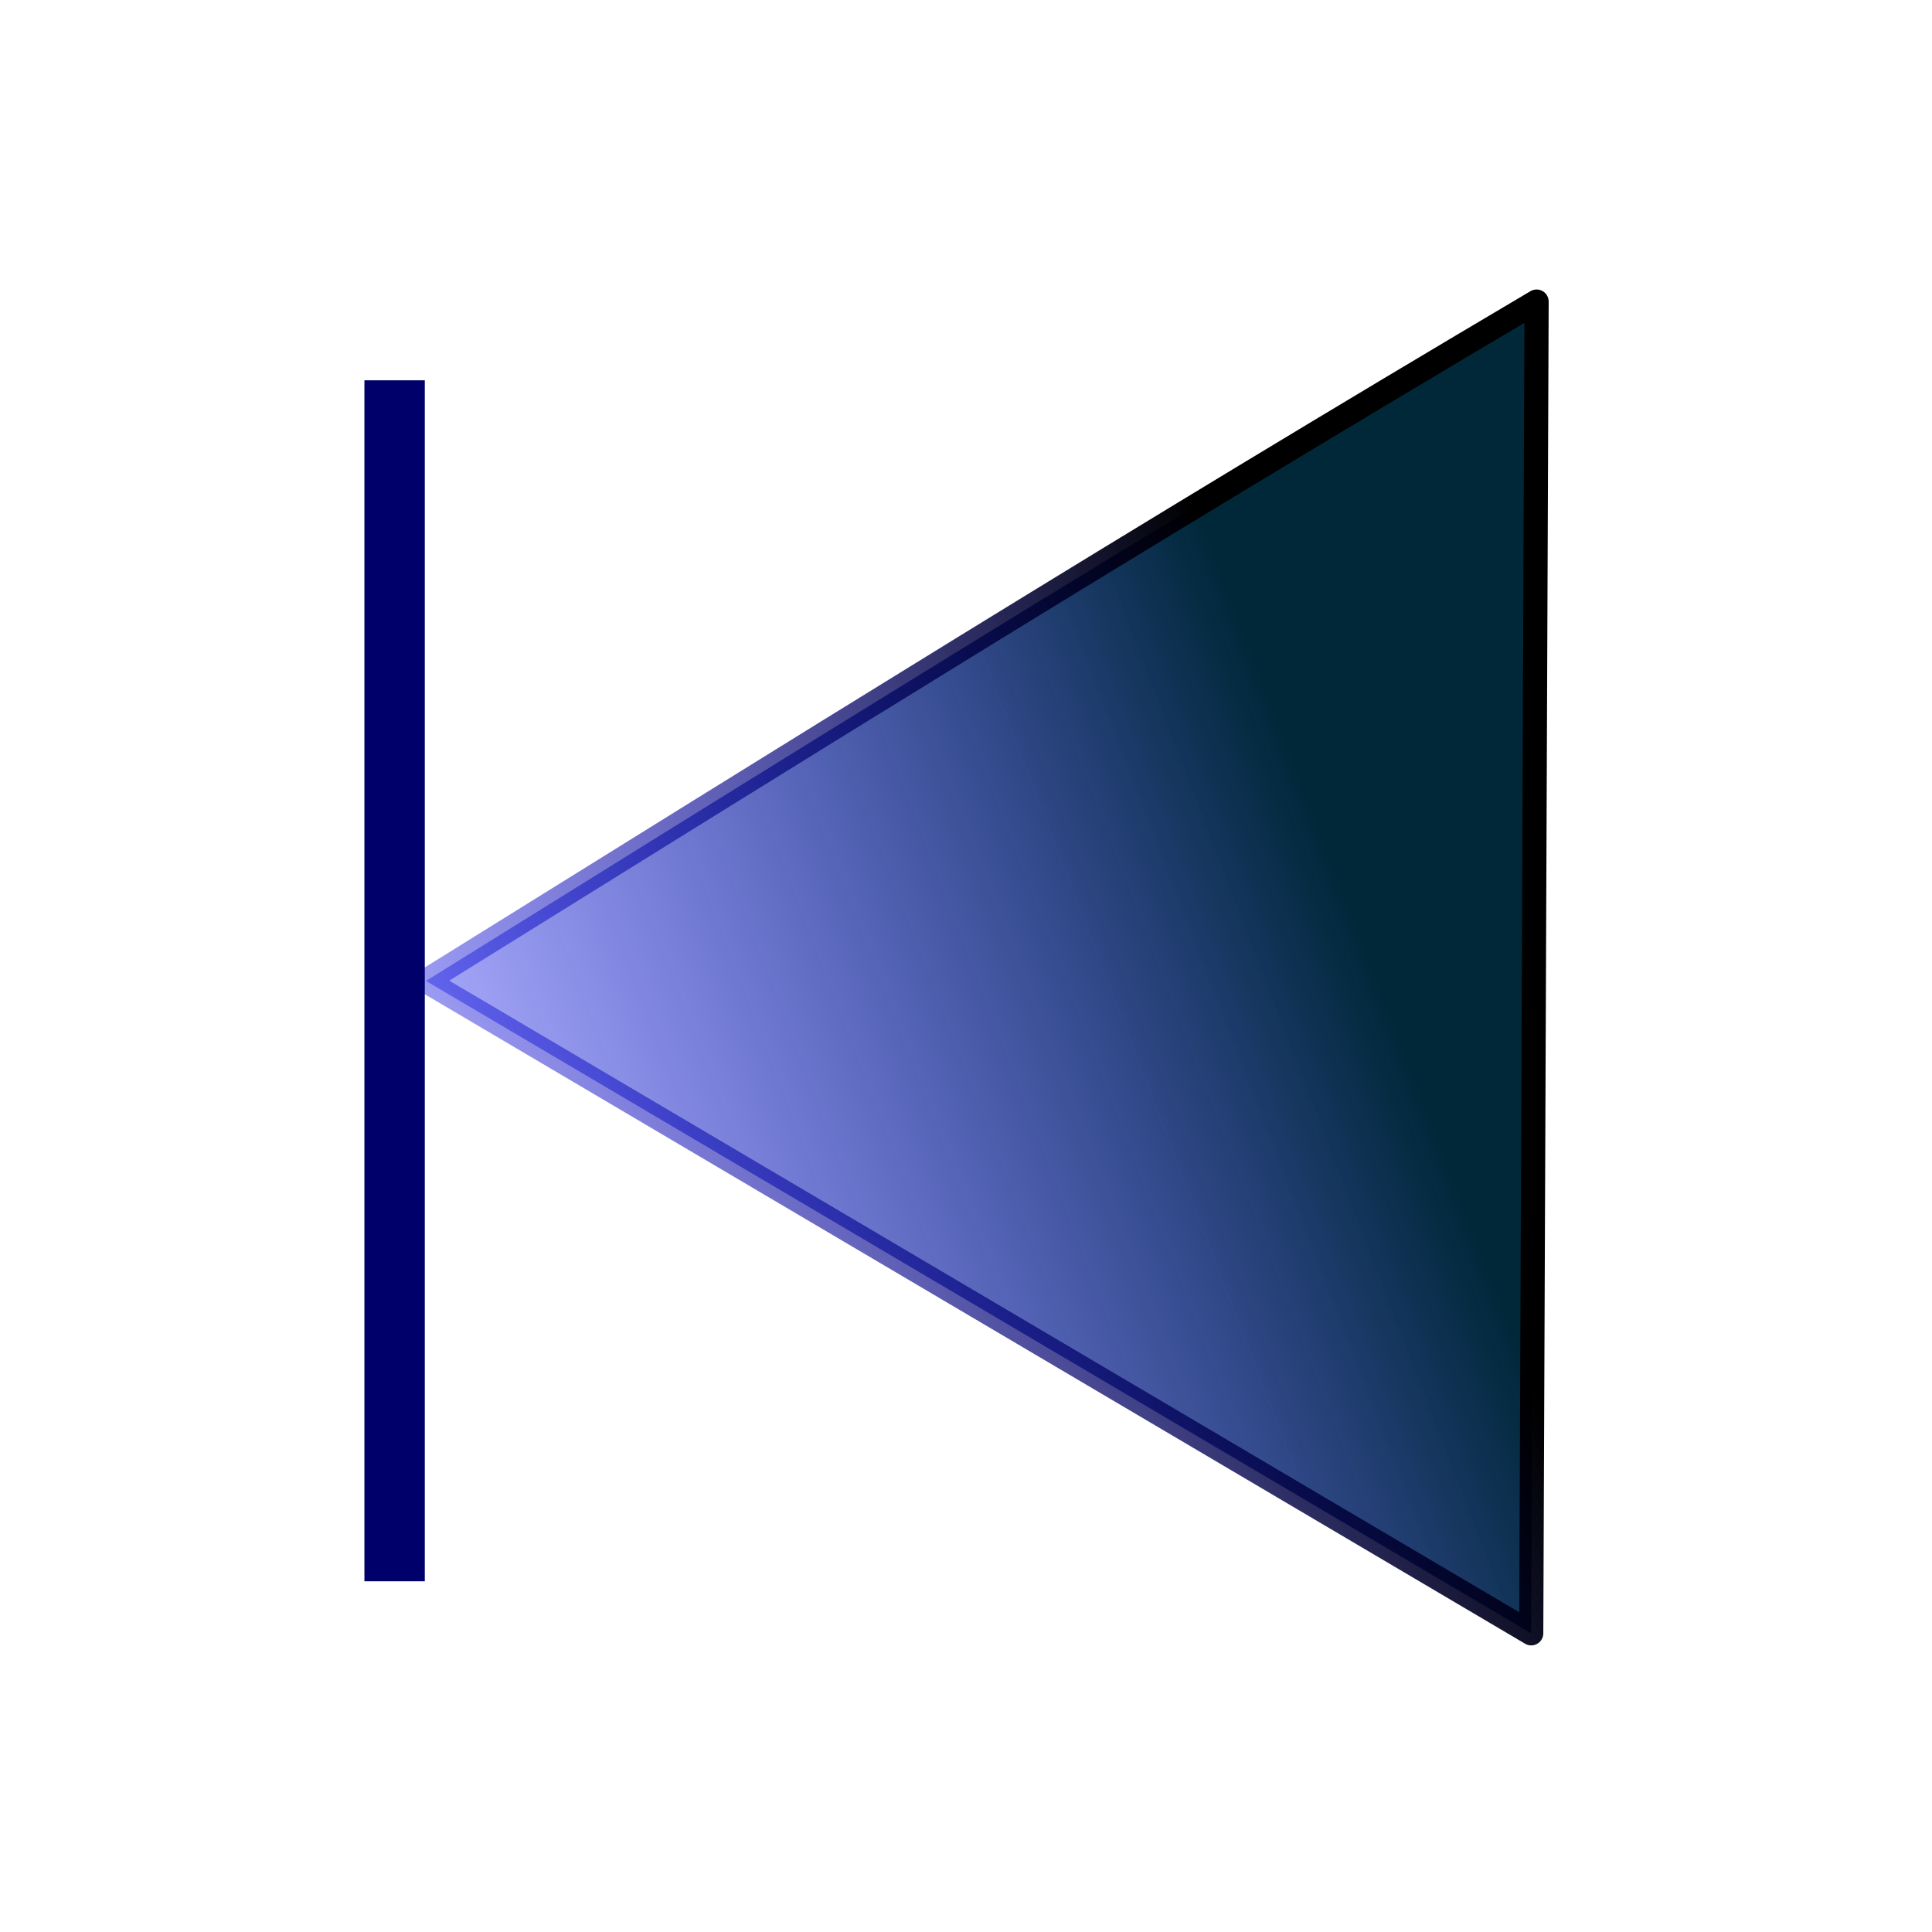
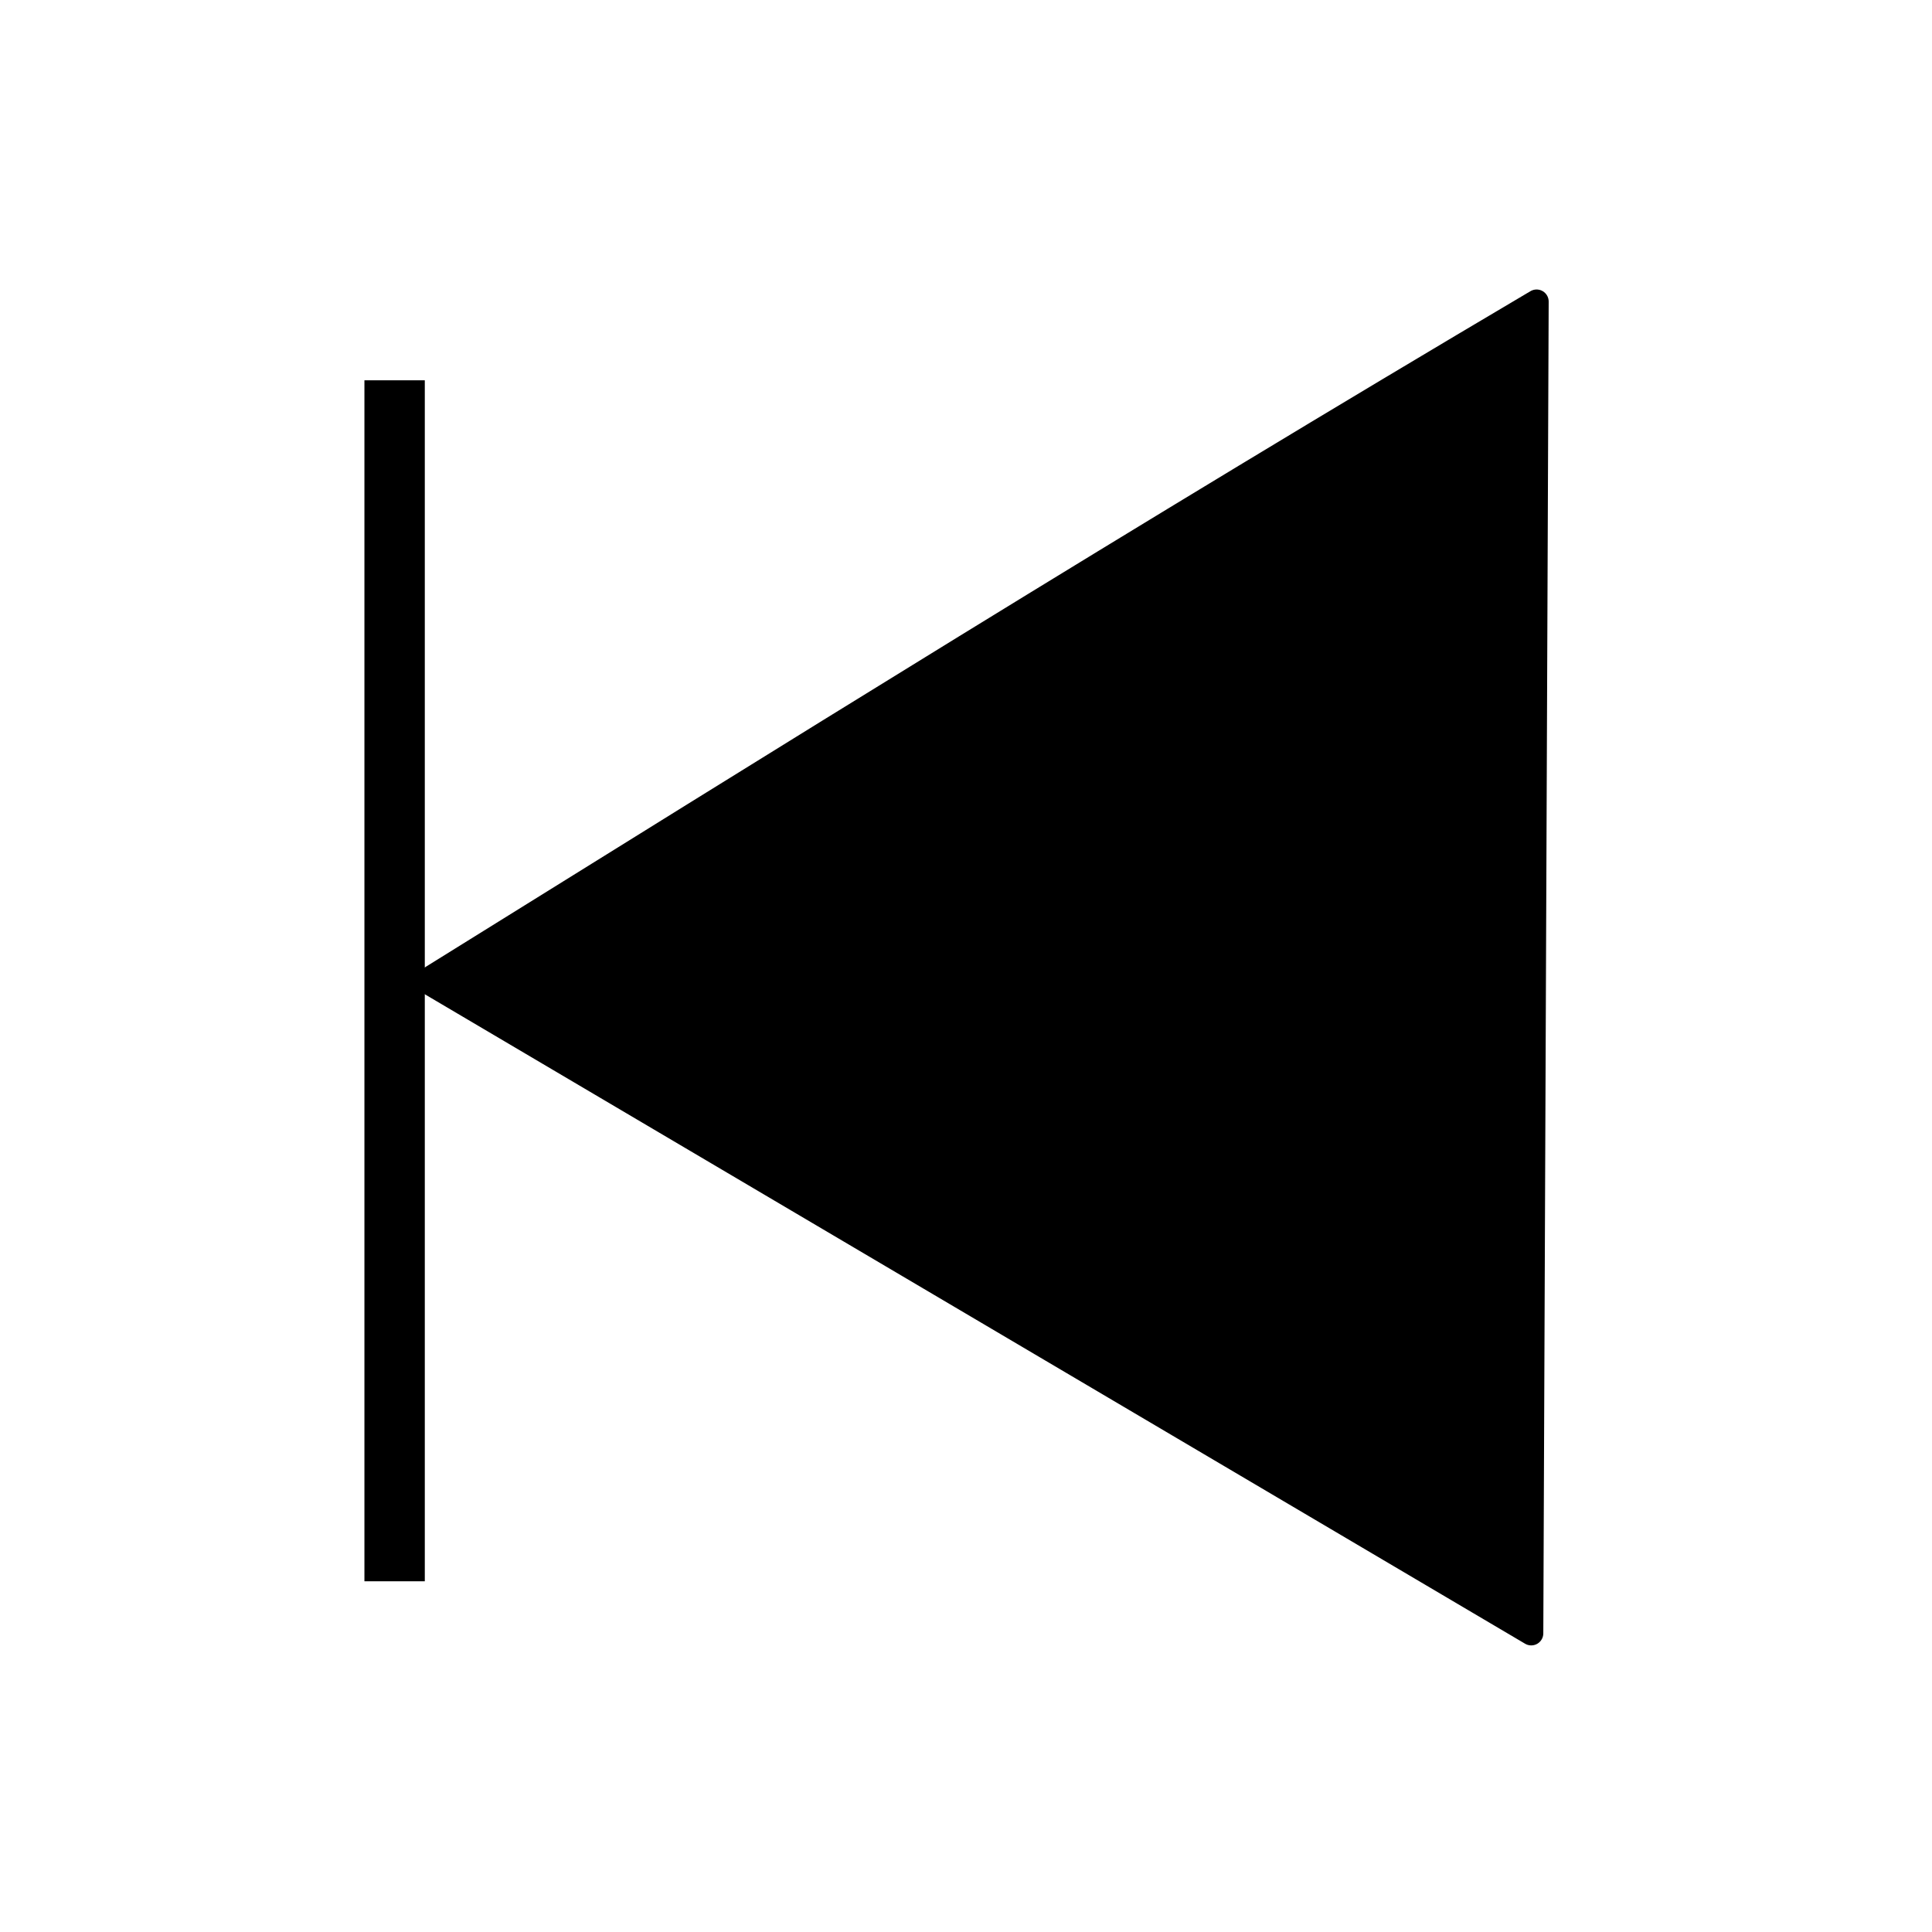
<svg xmlns="http://www.w3.org/2000/svg" version="1.1" viewBox="0 0 32 32">
-   <defs>
-     <linearGradient id="c" x1="11.913" x2="27.737" y1="10.398" y2="16.471" gradientTransform="matrix(-1 0 0 1 32.506 0)" gradientUnits="userSpaceOnUse">
-       <stop stop-color="#002839" offset="0" />
-       <stop stop-color="#00f" stop-opacity=".259" offset="1" />
-     </linearGradient>
-     <linearGradient id="d" x1="11.913" x2="27.737" y1="10.398" y2="16.471" gradientTransform="matrix(-1 0 0 1 32.506 0)" gradientUnits="userSpaceOnUse">
-       <stop offset="0" />
-       <stop stop-color="#00f" stop-opacity=".306" offset="1" />
-     </linearGradient>
-   </defs>
-   <path d="m25.451 4.995c-6.614 3.911-12.473 7.571-18.396 11.252l18.307 10.806z" fill="url(#c)" stroke="url(#d)" stroke-linejoin="round" stroke-width=".4" />
-   <path d="m6.536 6.299-1e-7 9.946v9.946" fill="none" stroke="#00006a" />
+   <path d="m25.451 4.995c-6.614 3.911-12.473 7.571-18.396 11.252l18.307 10.806z" stroke="#000" stroke-linejoin="round" stroke-width=".4" />
+   <path d="m6.536 6.299-1e-7 9.946v9.946" fill="none" stroke="#000" />
</svg>
